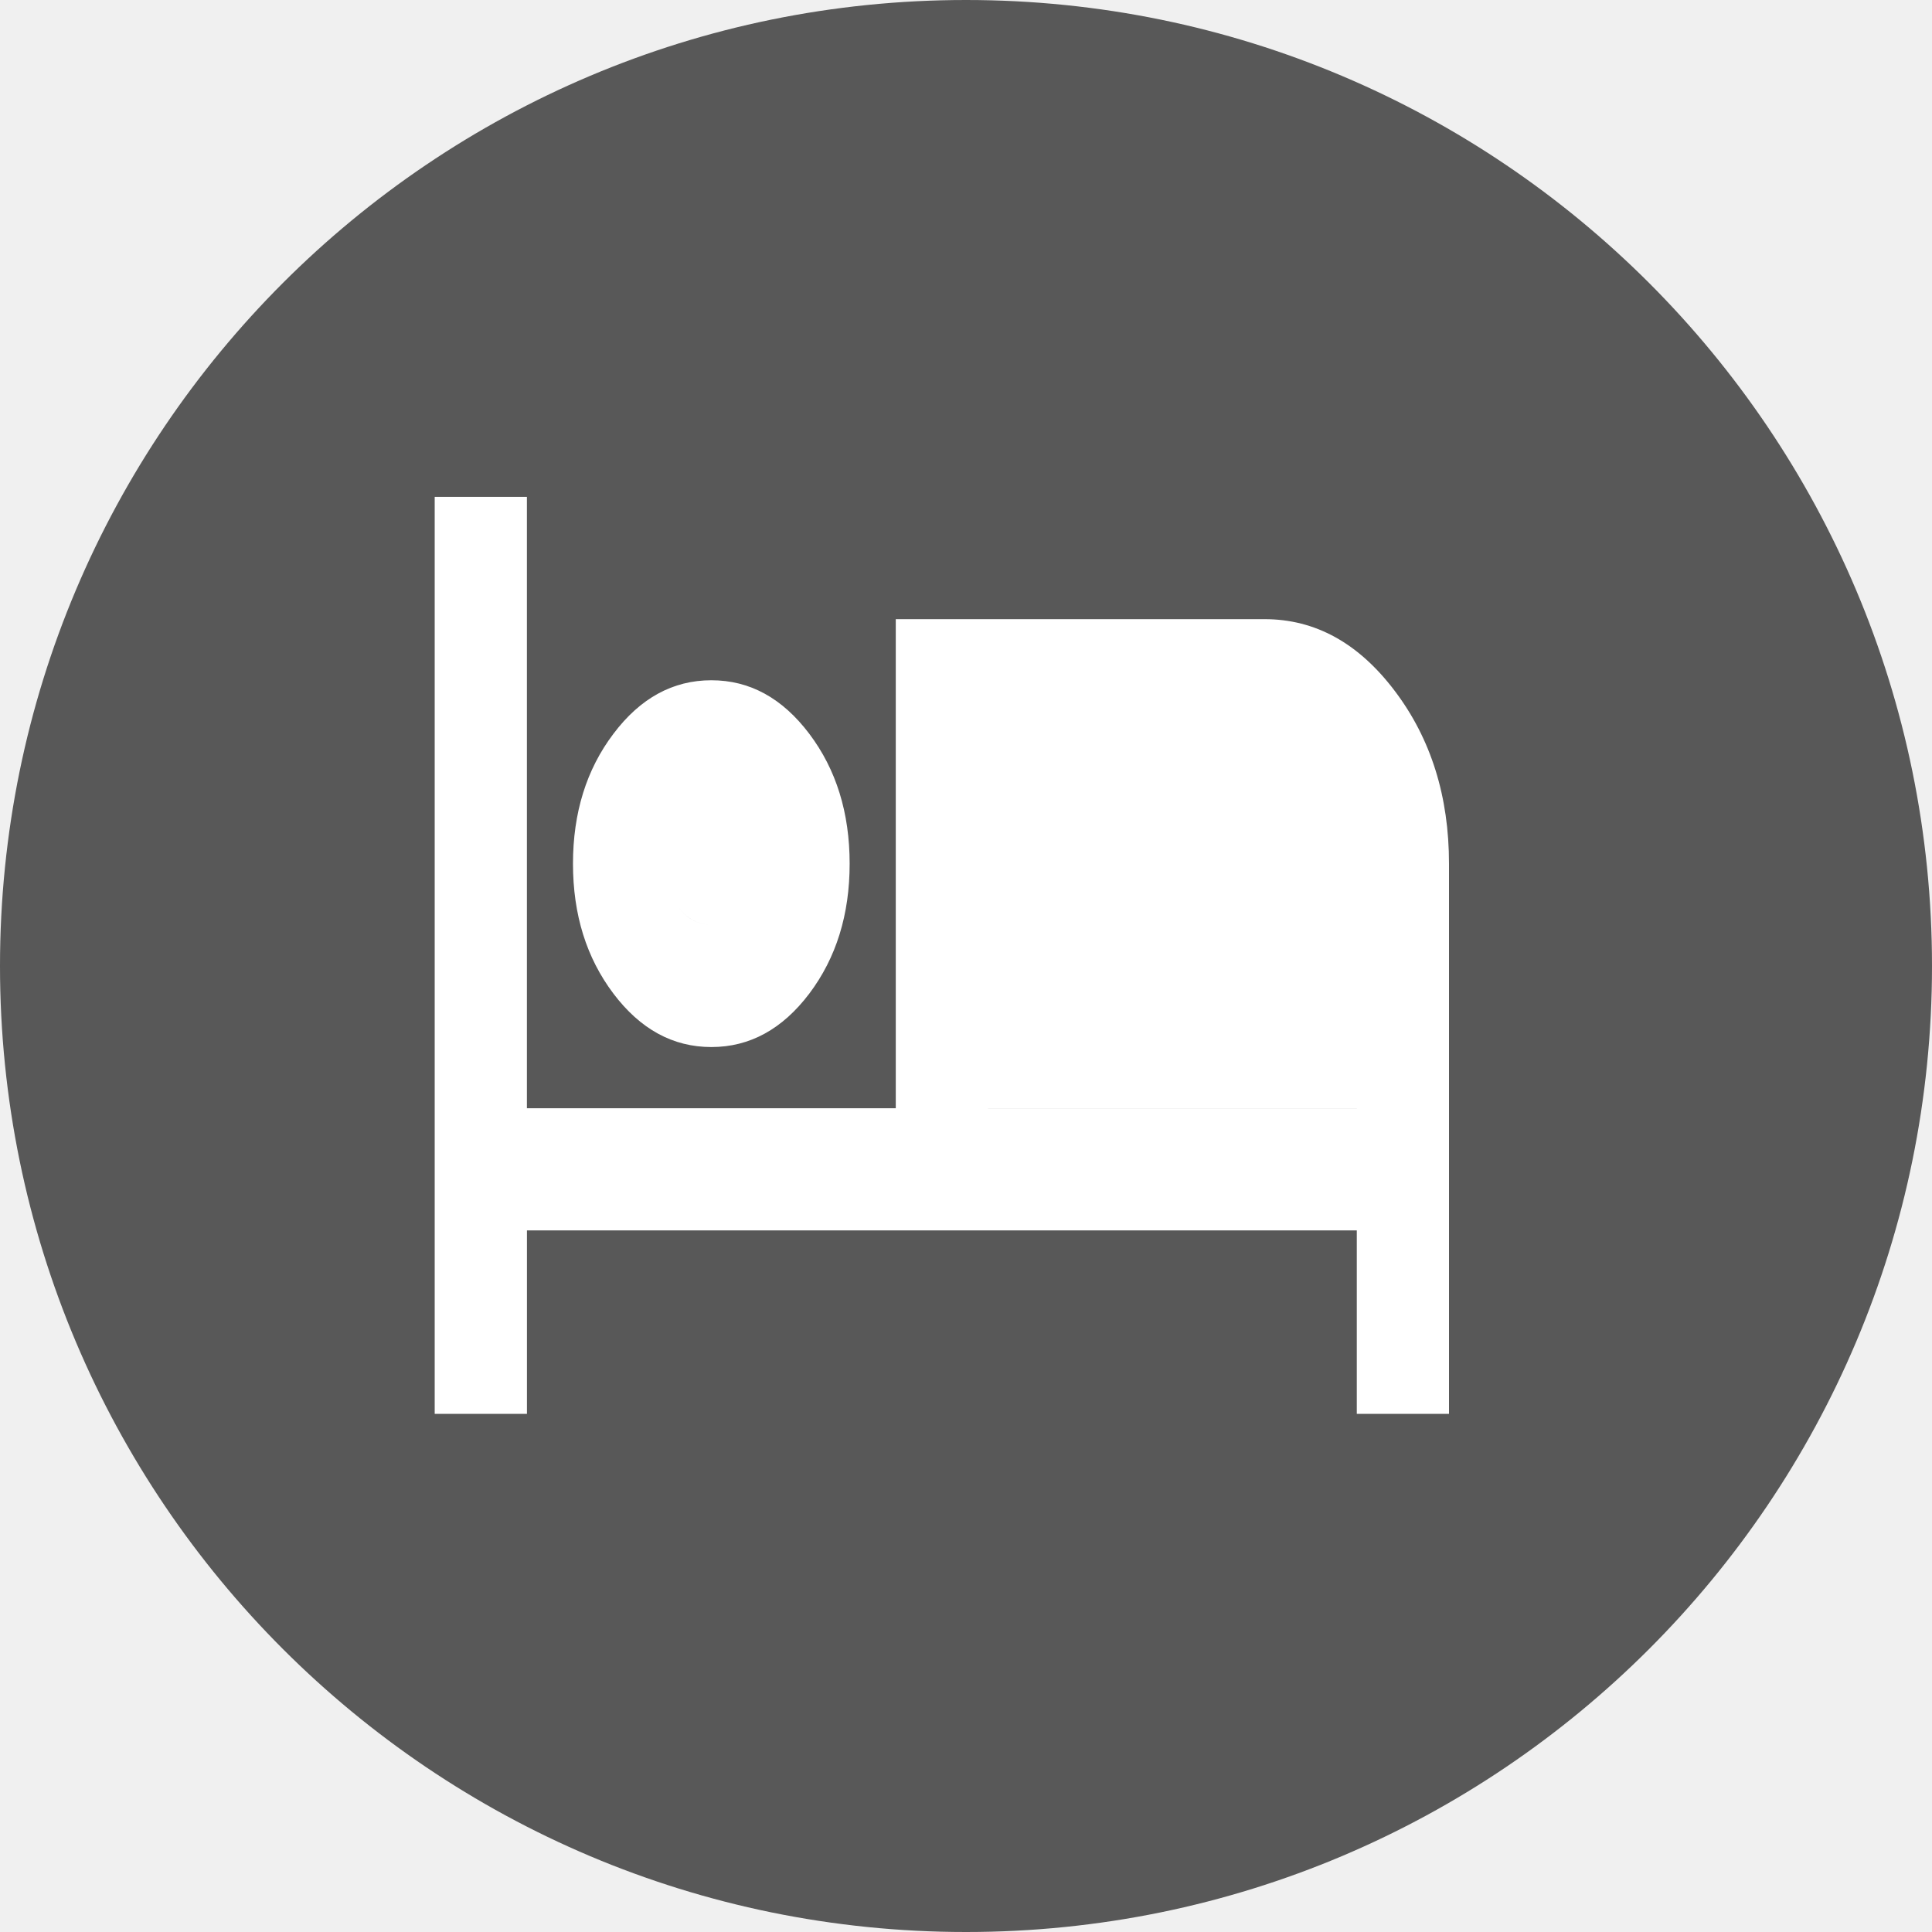
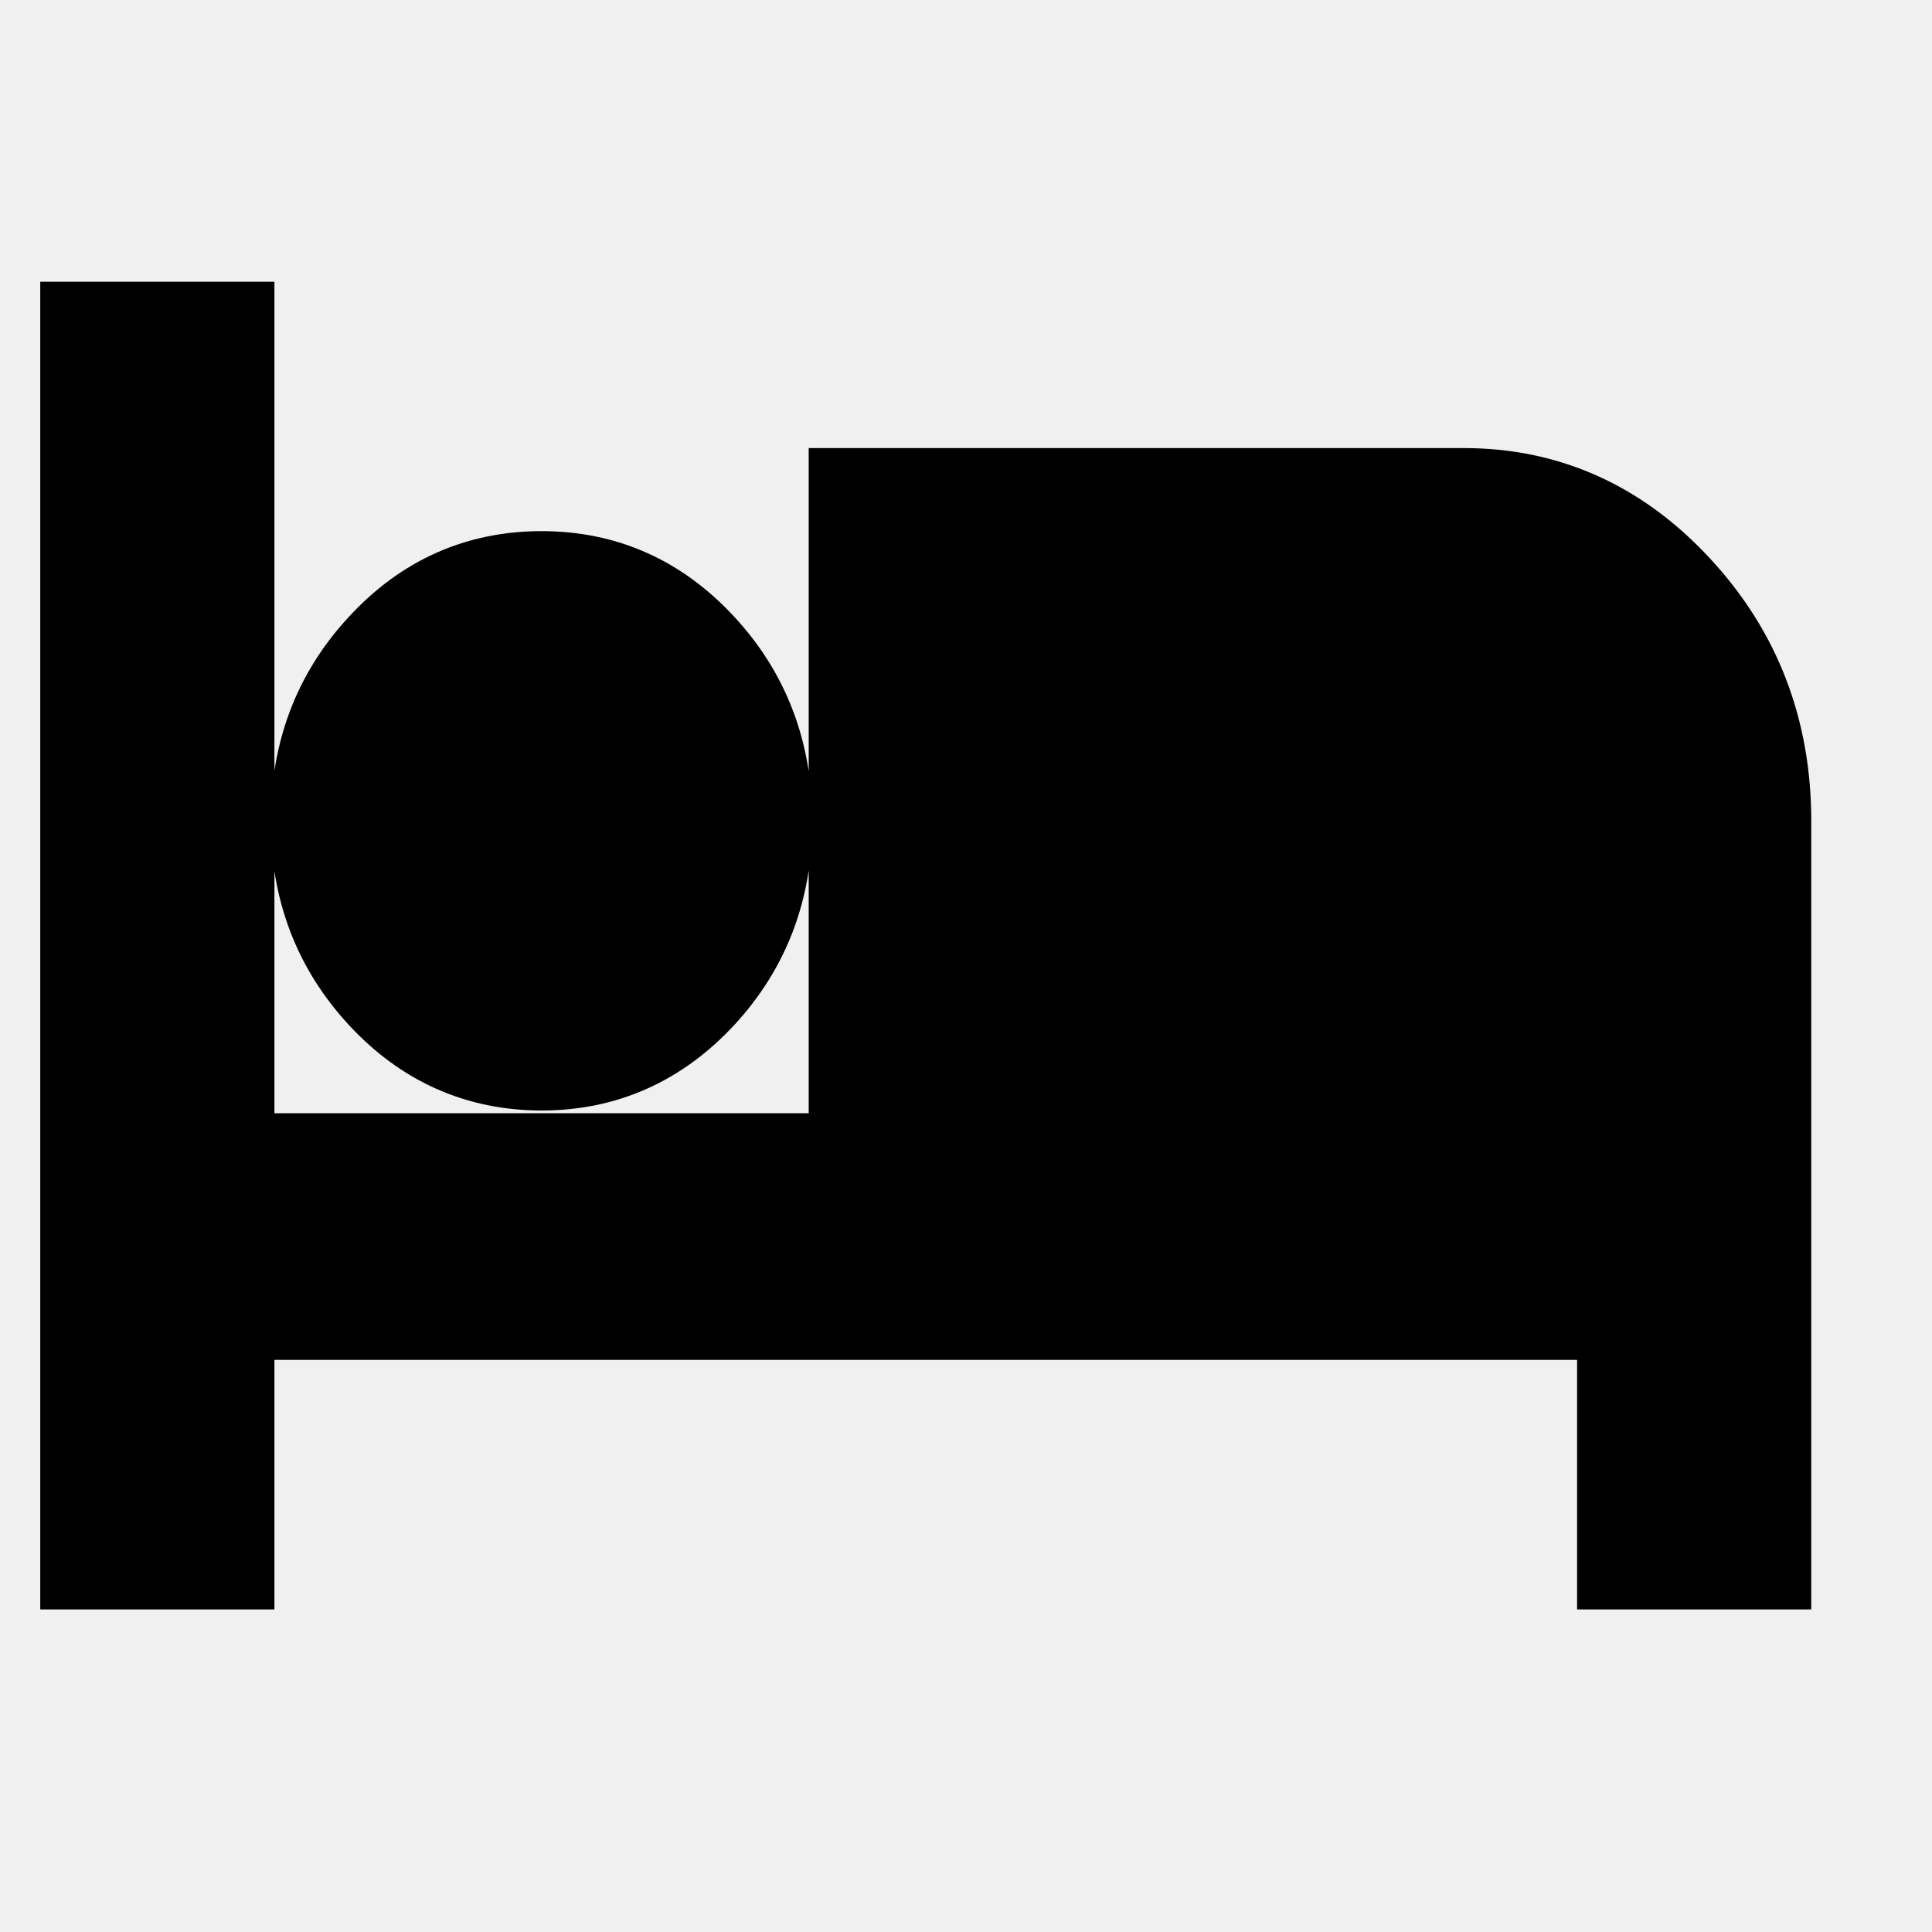
- <svg xmlns="http://www.w3.org/2000/svg" width="40" height="40" viewBox="0 0 40 40" fill="none" version="1.1">
-   <circle cx="20" cy="20" r="20" fill="#585858" />
-   <g>
-     <g stroke="null" id="surface1">
-       <path stroke="null" id="svg_1" fill="white" d="m9,29.273l0,-18.986l1.909,0l0,12.658l7.637,0l0,-10.126l7.635,0c1.05,0 1.948,0.495 2.697,1.487c0.749,0.99 1.122,2.184 1.122,3.576l0,11.391l-1.909,0l0,-3.799l-17.181,0l0,3.799l-1.909,0zm5.728,-7.595c-0.796,0 -1.472,-0.37 -2.028,-1.107c-0.558,-0.74 -0.837,-1.634 -0.837,-2.689c0,-1.055 0.279,-1.952 0.837,-2.689c0.556,-0.74 1.233,-1.109 2.028,-1.109c0.796,0 1.47,0.37 2.028,1.109c0.556,0.737 0.835,1.634 0.835,2.689c0,1.055 -0.279,1.95 -0.835,2.689c-0.558,0.737 -1.233,1.107 -2.028,1.107zm5.726,1.267l7.637,0l0,-5.063c0,-0.696 -0.187,-1.292 -0.56,-1.789c-0.375,-0.495 -0.824,-0.742 -1.349,-0.742l-5.728,0l0,7.595zm-5.726,-3.799c0.271,0 0.496,-0.12 0.679,-0.364c0.185,-0.242 0.275,-0.541 0.275,-0.9c0,-0.359 -0.09,-0.661 -0.275,-0.903c-0.183,-0.242 -0.408,-0.364 -0.679,-0.364c-0.271,0 -0.498,0.122 -0.681,0.364c-0.183,0.242 -0.275,0.544 -0.275,0.903c0,0.359 0.092,0.658 0.275,0.9c0.183,0.245 0.41,0.364 0.681,0.364zm0,0c-0.271,0 -0.498,-0.12 -0.681,-0.364c-0.183,-0.242 -0.275,-0.541 -0.275,-0.9c0,-0.359 0.092,-0.661 0.275,-0.903c0.183,-0.242 0.41,-0.364 0.681,-0.364c0.271,0 0.496,0.122 0.679,0.364c0.185,0.242 0.275,0.544 0.275,0.903c0,0.359 -0.09,0.658 -0.275,0.9c-0.183,0.245 -0.408,0.364 -0.679,0.364zm5.726,-3.796l5.728,0c0.525,0 0.974,0.247 1.349,0.742c0.373,0.498 0.56,1.093 0.56,1.789l0,5.063l-7.637,0l0,-7.595zm0,0" />
-     </g>
-   </g>
+ <svg xmlns="http://www.w3.org/2000/svg" width="24" height="24" viewBox="0 0 24 24" fill="none">
+   <path d="M1 19.493V4H2.909V14.329H10.546V6.066H18.181C19.231 6.066 20.13 6.47 20.878 7.28C21.627 8.087 22 9.061 22 10.198V19.493H20.091V16.393H2.909V19.493L1 19.493ZM6.728 13.295C5.932 13.295 5.255 12.993 4.7 12.392C4.142 11.789 3.863 11.059 3.863 10.198C3.863 9.337 4.142 8.604 4.7 8.003C5.255 7.399 5.932 7.098 6.728 7.098C7.524 7.098 8.198 7.399 8.756 8.003C9.312 8.604 9.591 9.337 9.591 10.198C9.591 11.059 9.312 11.789 8.756 12.392C8.198 12.993 7.524 13.295 6.728 13.295ZM12.454 14.329H20.091V10.198C20.091 9.63 19.904 9.144 19.531 8.738C19.156 8.334 18.706 8.132 18.181 8.132H12.454V14.329ZM6.728 11.229C6.999 11.229 7.224 11.132 7.407 10.932C7.591 10.735 7.681 10.491 7.681 10.198C7.681 9.905 7.591 9.658 7.407 9.461C7.224 9.263 6.999 9.164 6.728 9.164C6.457 9.164 6.229 9.263 6.047 9.461C5.864 9.658 5.772 9.905 5.772 10.198C5.772 10.491 5.864 10.735 6.047 10.932C6.229 11.132 6.457 11.229 6.728 11.229ZM6.728 11.229C6.457 11.229 6.229 11.132 6.047 10.932C5.864 10.735 5.772 10.491 5.772 10.198C5.772 9.905 5.864 9.658 6.047 9.461C6.229 9.263 6.457 9.164 6.728 9.164C6.999 9.164 7.224 9.263 7.407 9.461C7.591 9.658 7.681 9.905 7.681 10.198C7.681 10.491 7.591 10.735 7.407 10.932C7.224 11.132 6.999 11.229 6.728 11.229ZM12.454 8.132H18.181C18.706 8.132 19.156 8.334 19.531 8.738C19.904 9.144 20.091 9.63 20.091 10.198V14.329H12.454V8.132Z" fill="black" stroke="black" />
</svg>
